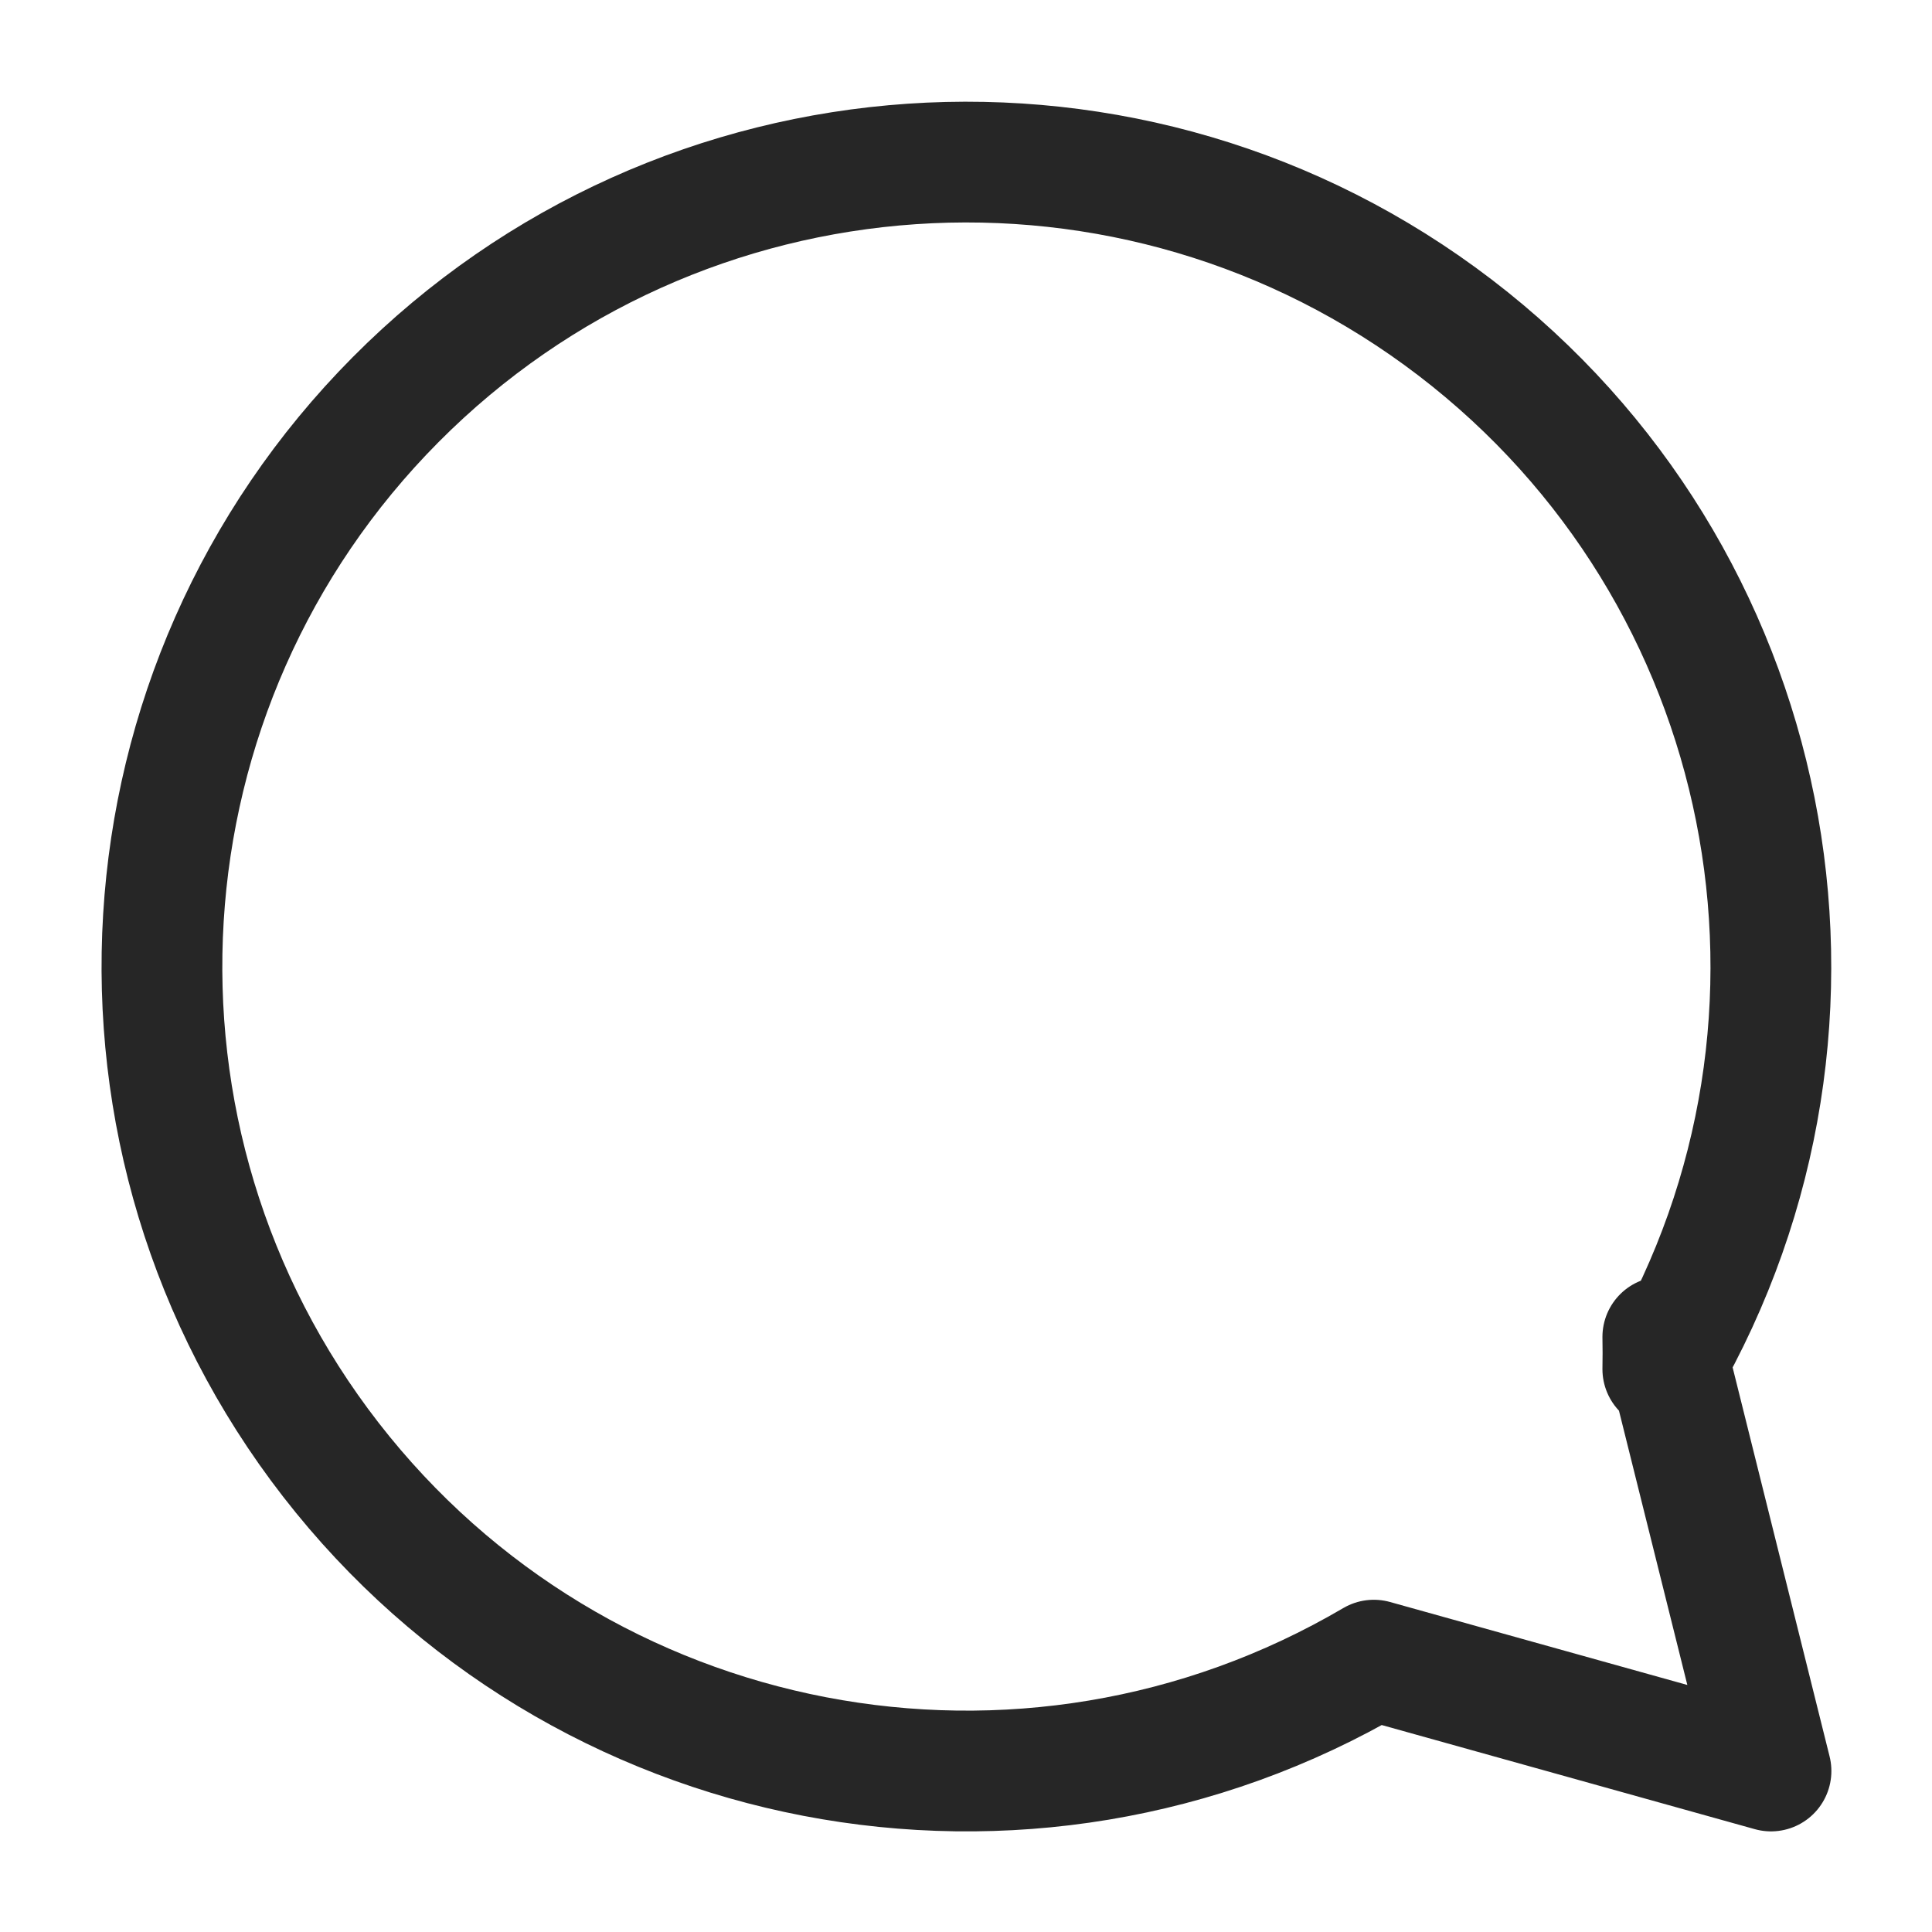
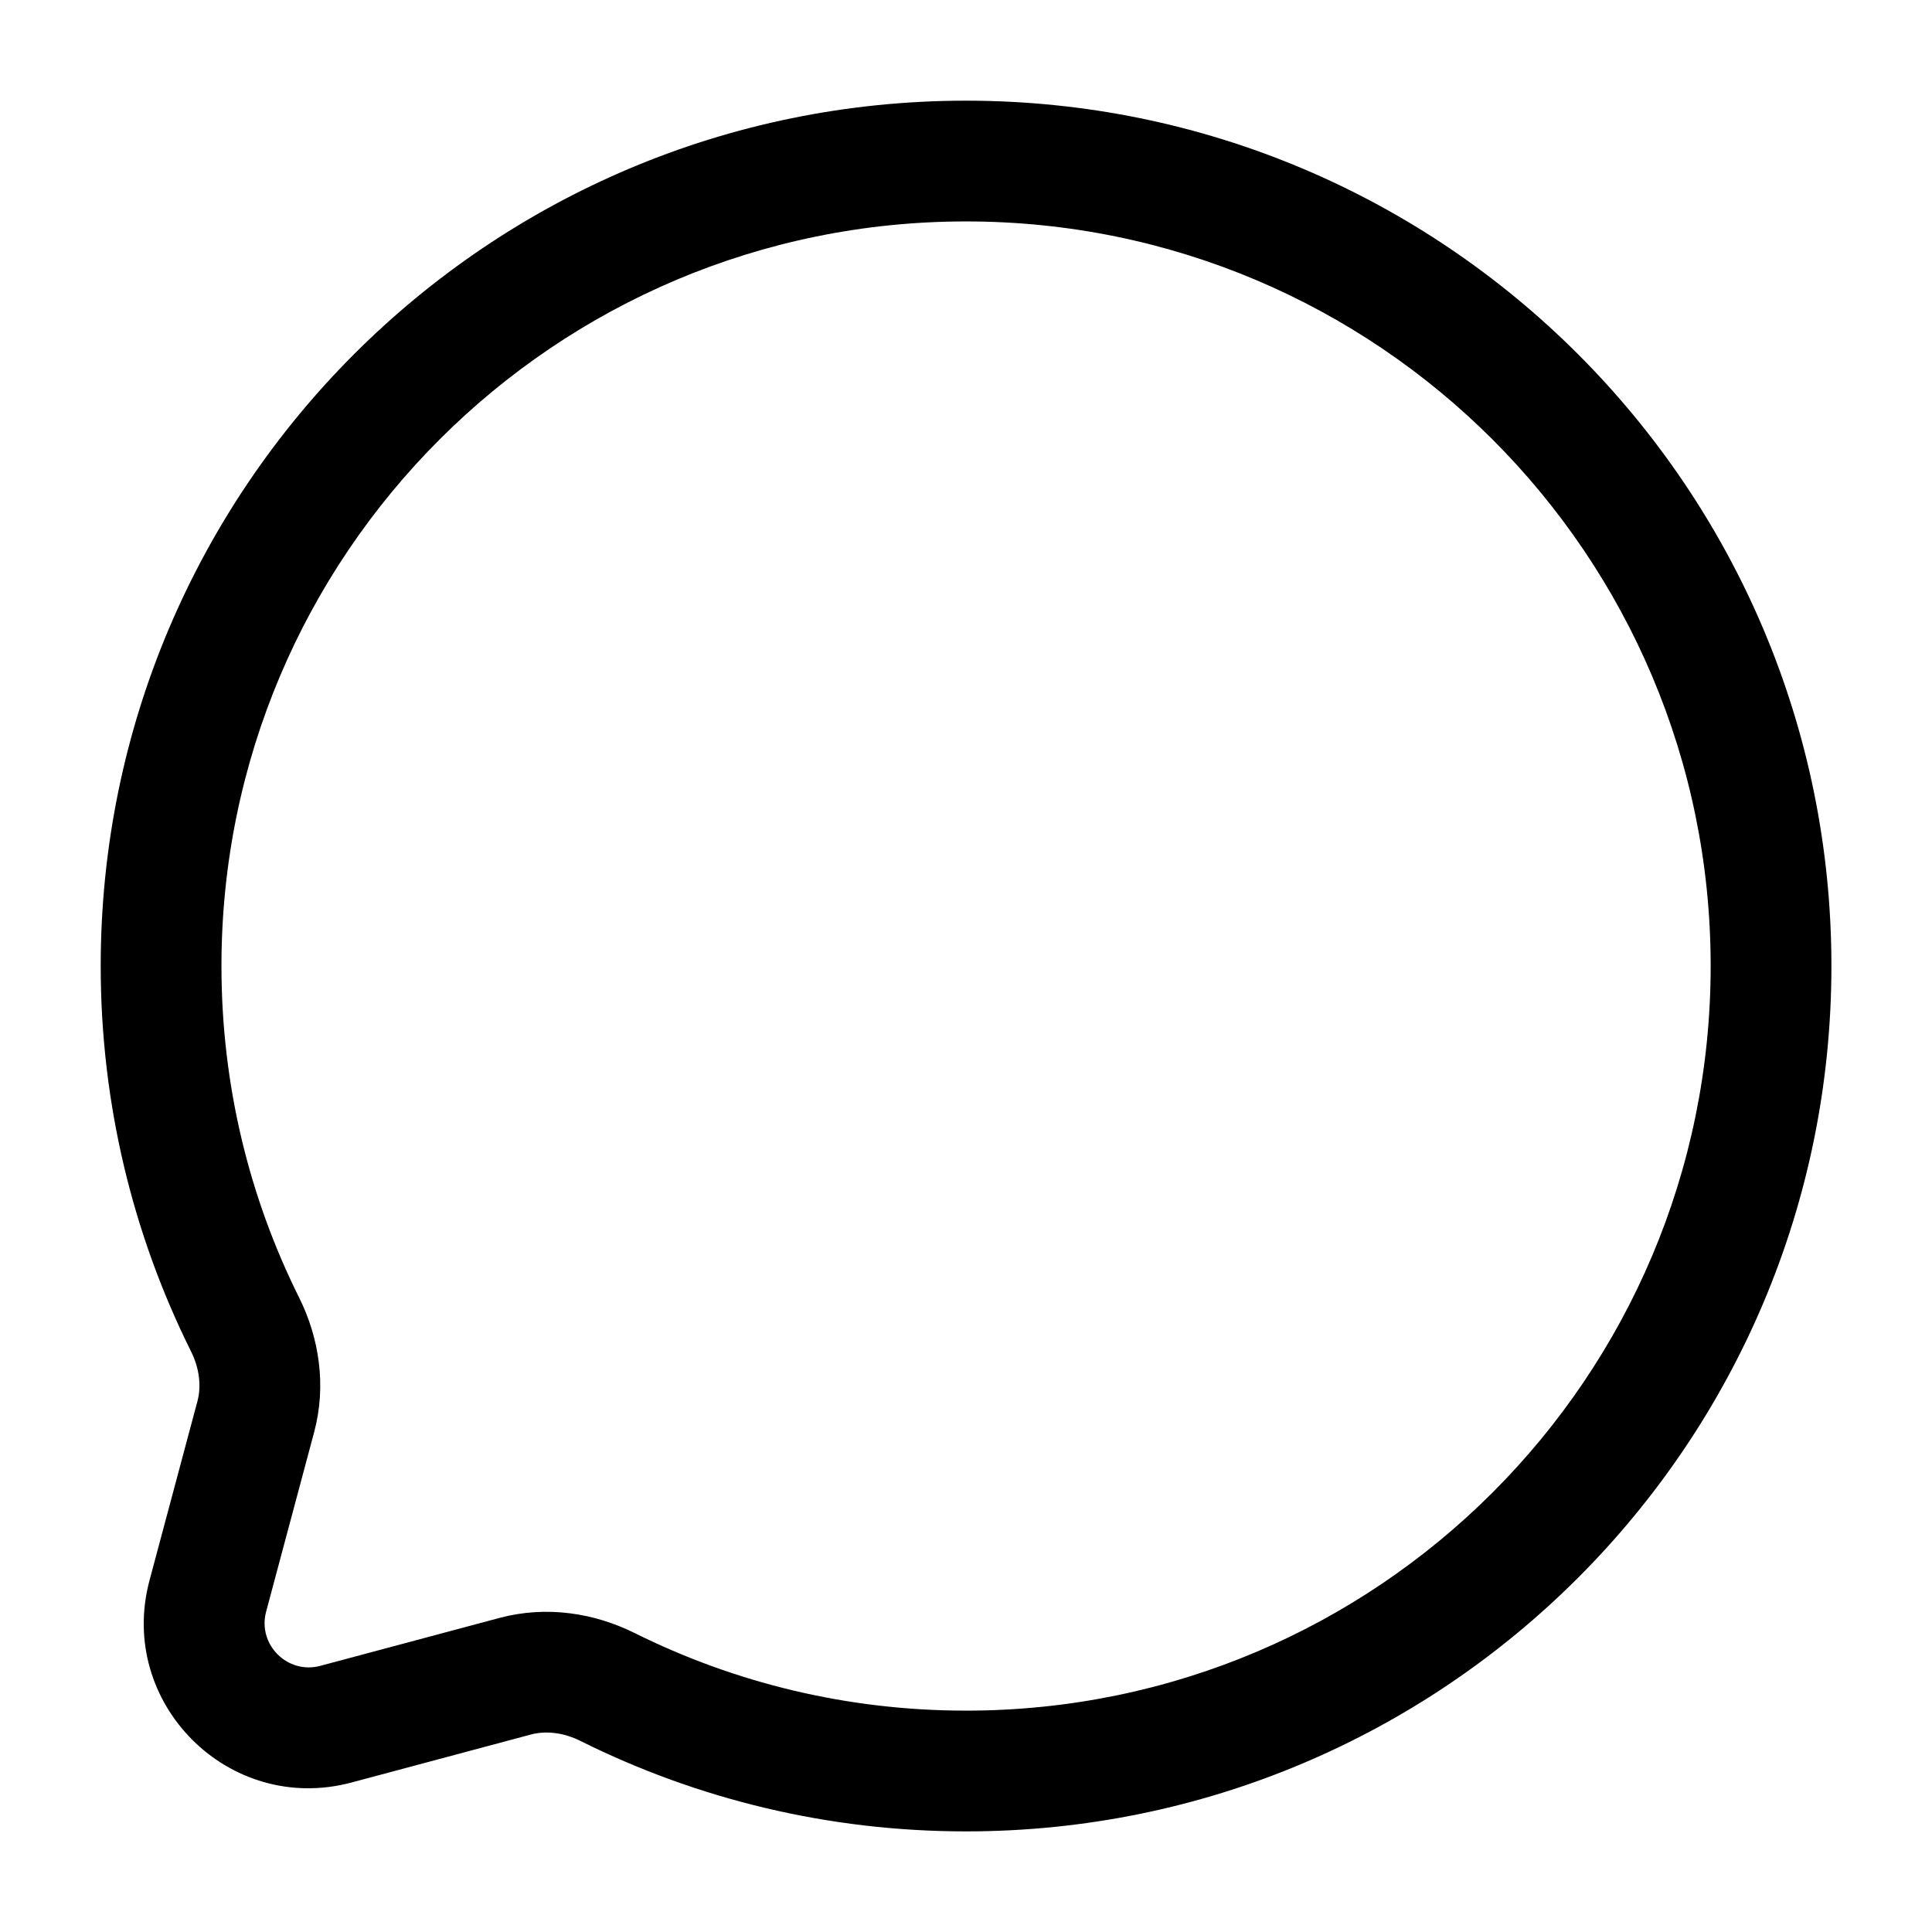
- <svg xmlns="http://www.w3.org/2000/svg" width="24" height="24" viewBox="0 0 24 24" fill="none">
-   <path d="M20.656 17.008a9.993 9.993 0 1 0-3.59 3.615L22 22l-1.344-5.392A9.97 9.97 0 0 1 20.656 17.008z" stroke="#262626" stroke-width="1.5" stroke-linecap="round" stroke-linejoin="round" />
+ <svg xmlns="http://www.w3.org/2000/svg" version="1.1" width="24" height="24" viewBox="0 0 16 16">
+   <path transform="matrix(-1,0,0,-1,14.66699,15.66675)" d="M12.946 2.449 12.463 2.32 12.946 2.449ZM12.549 3.933 13.032 4.062 12.549 3.933ZM10.4 1.785 10.271 1.302H10.271L10.4 1.785ZM11.884 1.388 12.014 1.871 11.884 1.388ZM12.638 4.698 12.19 4.921 12.638 4.698ZM9.635 1.696 9.858 1.248 9.635 1.696ZM0 7.667H-.5C-.5 3.709 2.709 .5 6.667 .5V1 1.5C3.261 1.5 .5 4.261 .5 7.667H0ZM13.333 7.667H13.833C13.833 11.625 10.625 14.833 6.667 14.833V14.333 13.833C10.072 13.833 12.833 11.072 12.833 7.667H13.333ZM6.667 14.333V14.833C2.709 14.833-.5 11.625-.5 7.667H0 .5C.5 11.072 3.261 13.833 6.667 13.833V14.333ZM12.946 2.449 13.429 2.578 13.032 4.062 12.549 3.933 12.066 3.804 12.463 2.32 12.946 2.449ZM10.4 1.785 10.271 1.302 11.755 .905 11.884 1.388 12.014 1.871 10.53 2.268 10.4 1.785ZM12.638 4.698 13.085 4.475C13.564 5.437 13.833 6.521 13.833 7.667H13.333 12.833C12.833 6.679 12.602 5.748 12.19 4.921L12.638 4.698ZM6.667 1V.5C7.812 .5 8.896 .769 9.858 1.248L9.635 1.696 9.412 2.143C8.586 1.732 7.654 1.5 6.667 1.5V1ZM10.4 1.785 10.53 2.268C10.14 2.372 9.744 2.308 9.412 2.143L9.635 1.696 9.858 1.248C10.001 1.32 10.148 1.335 10.271 1.302L10.4 1.785ZM12.549 3.933 13.032 4.062C12.999 4.185 13.014 4.332 13.085 4.475L12.638 4.698 12.19 4.921C12.025 4.59 11.961 4.193 12.066 3.804L12.549 3.933ZM12.946 2.449 12.463 2.32C12.536 2.047 12.286 1.798 12.014 1.871L11.884 1.388 11.755 .905C12.771 .633 13.7 1.562 13.429 2.578L12.946 2.449Z" fill="currentColor" />
</svg>
